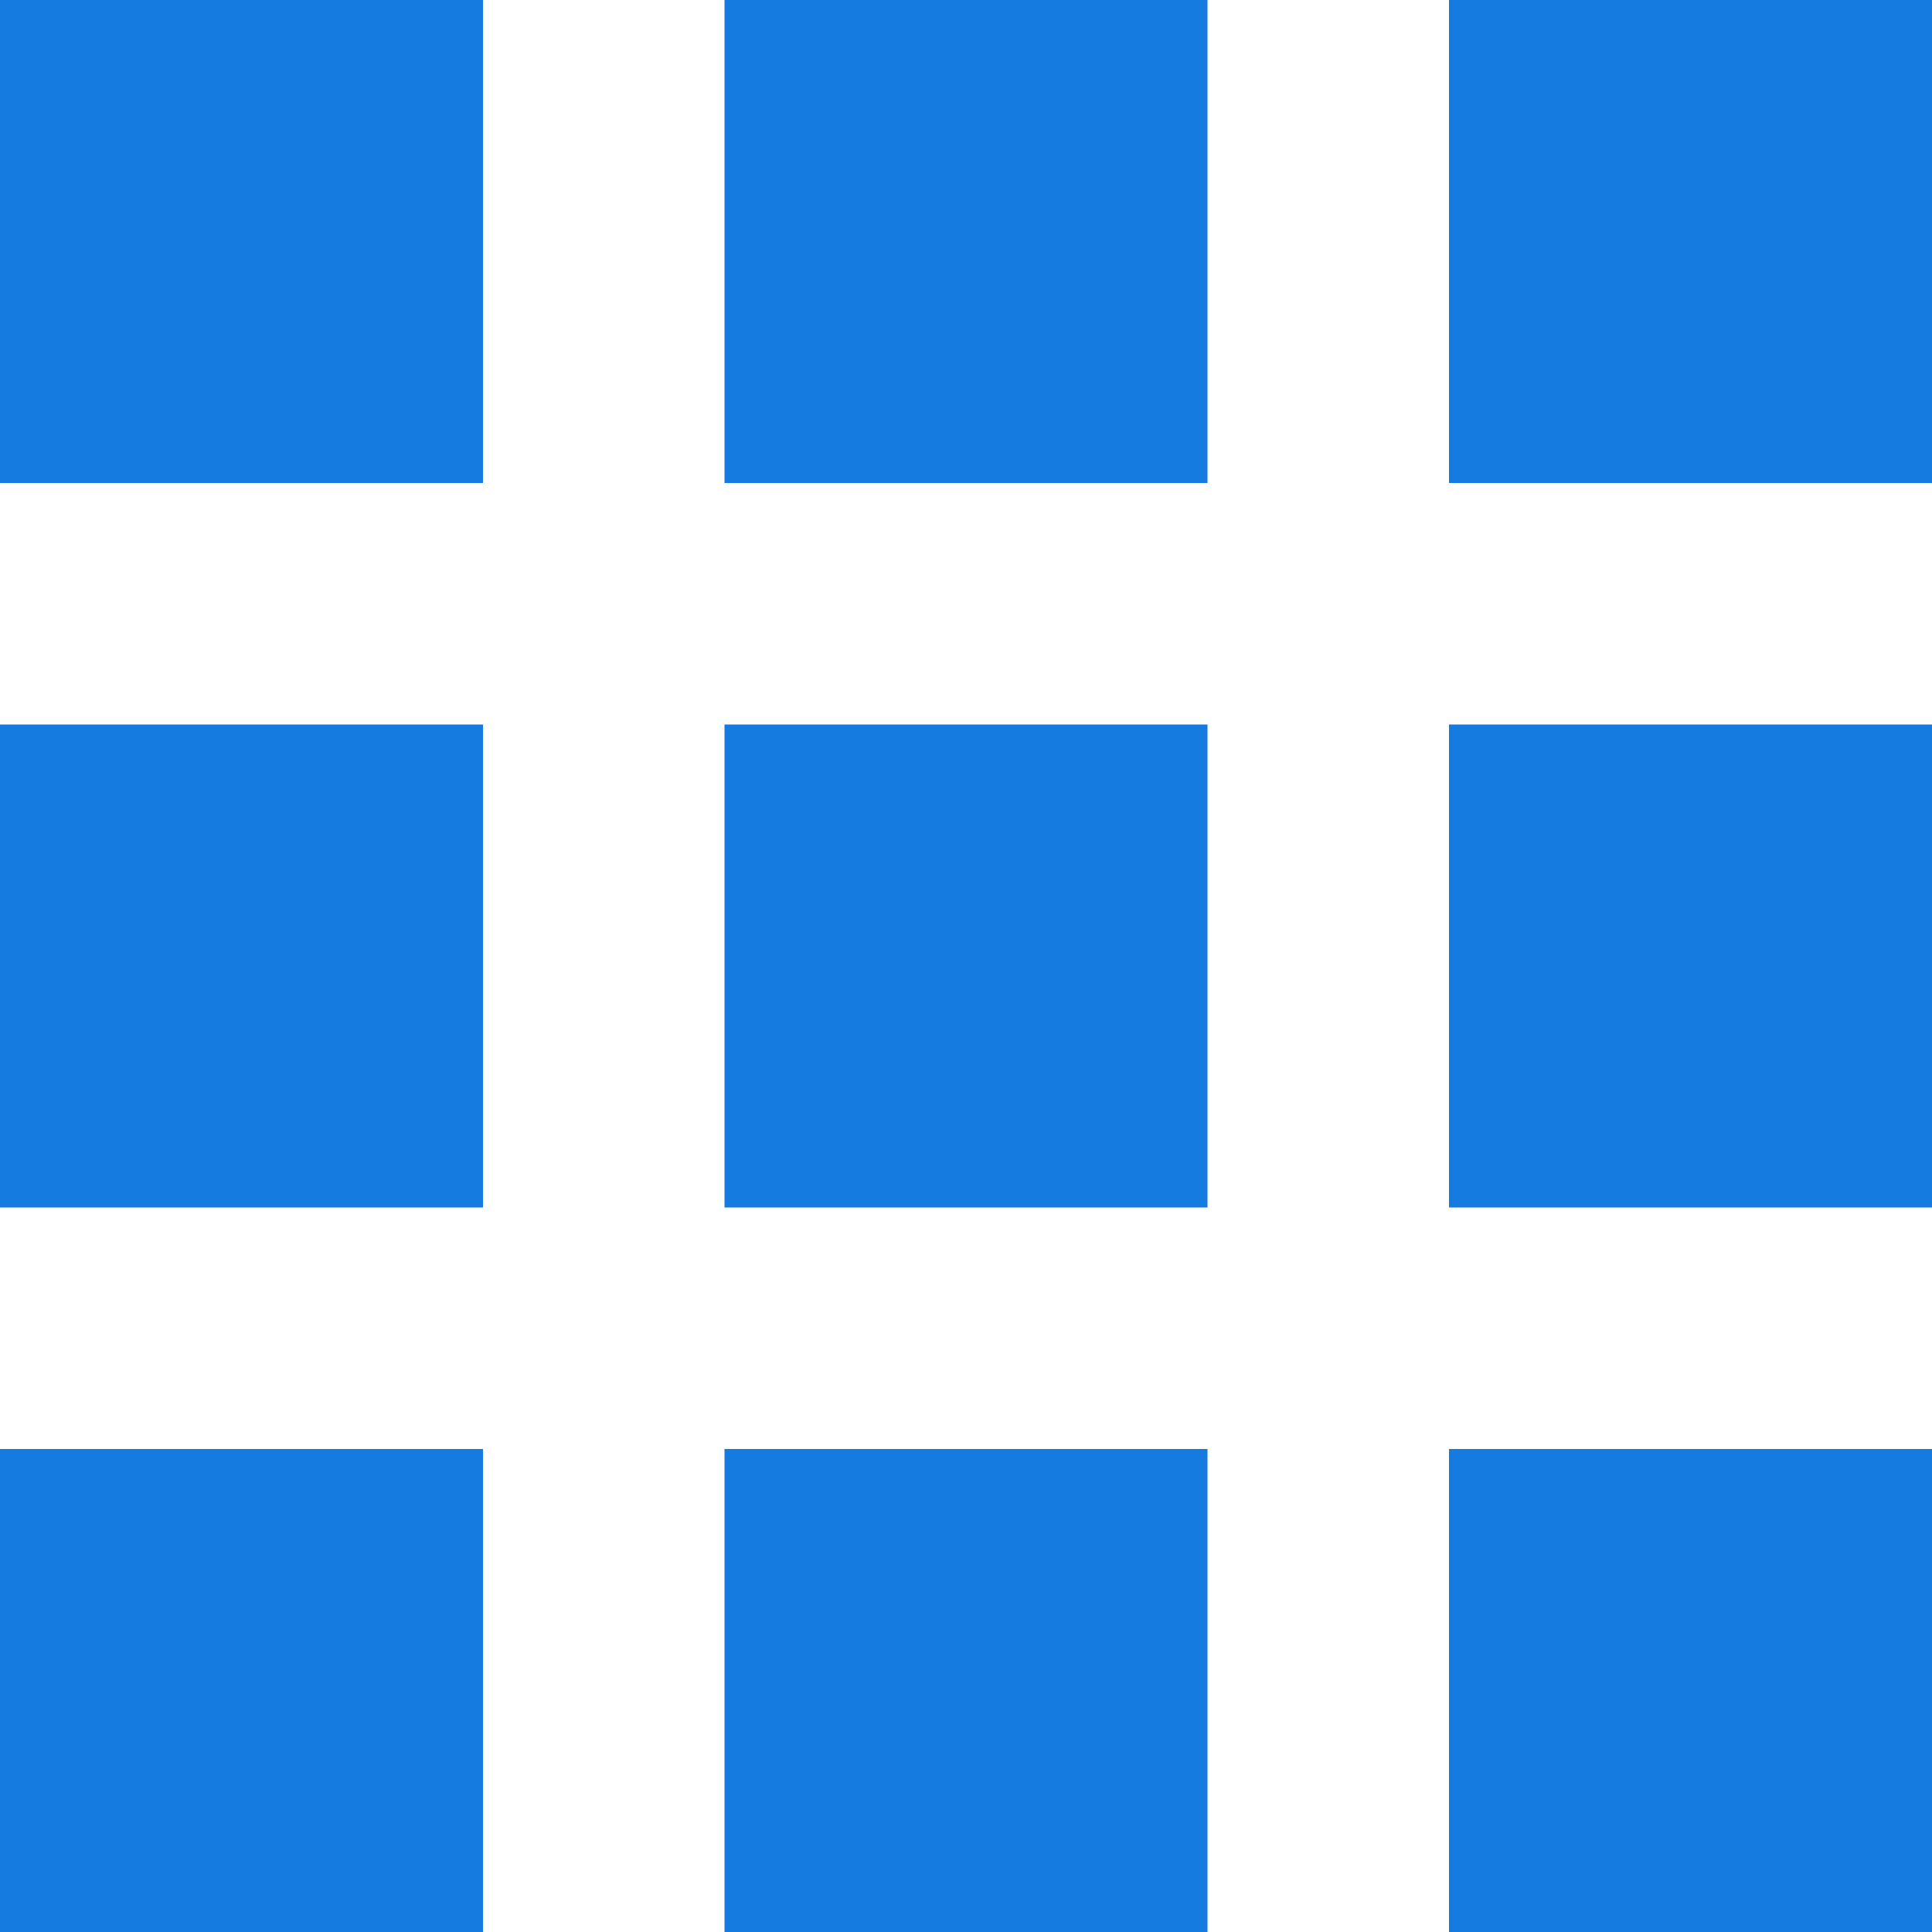
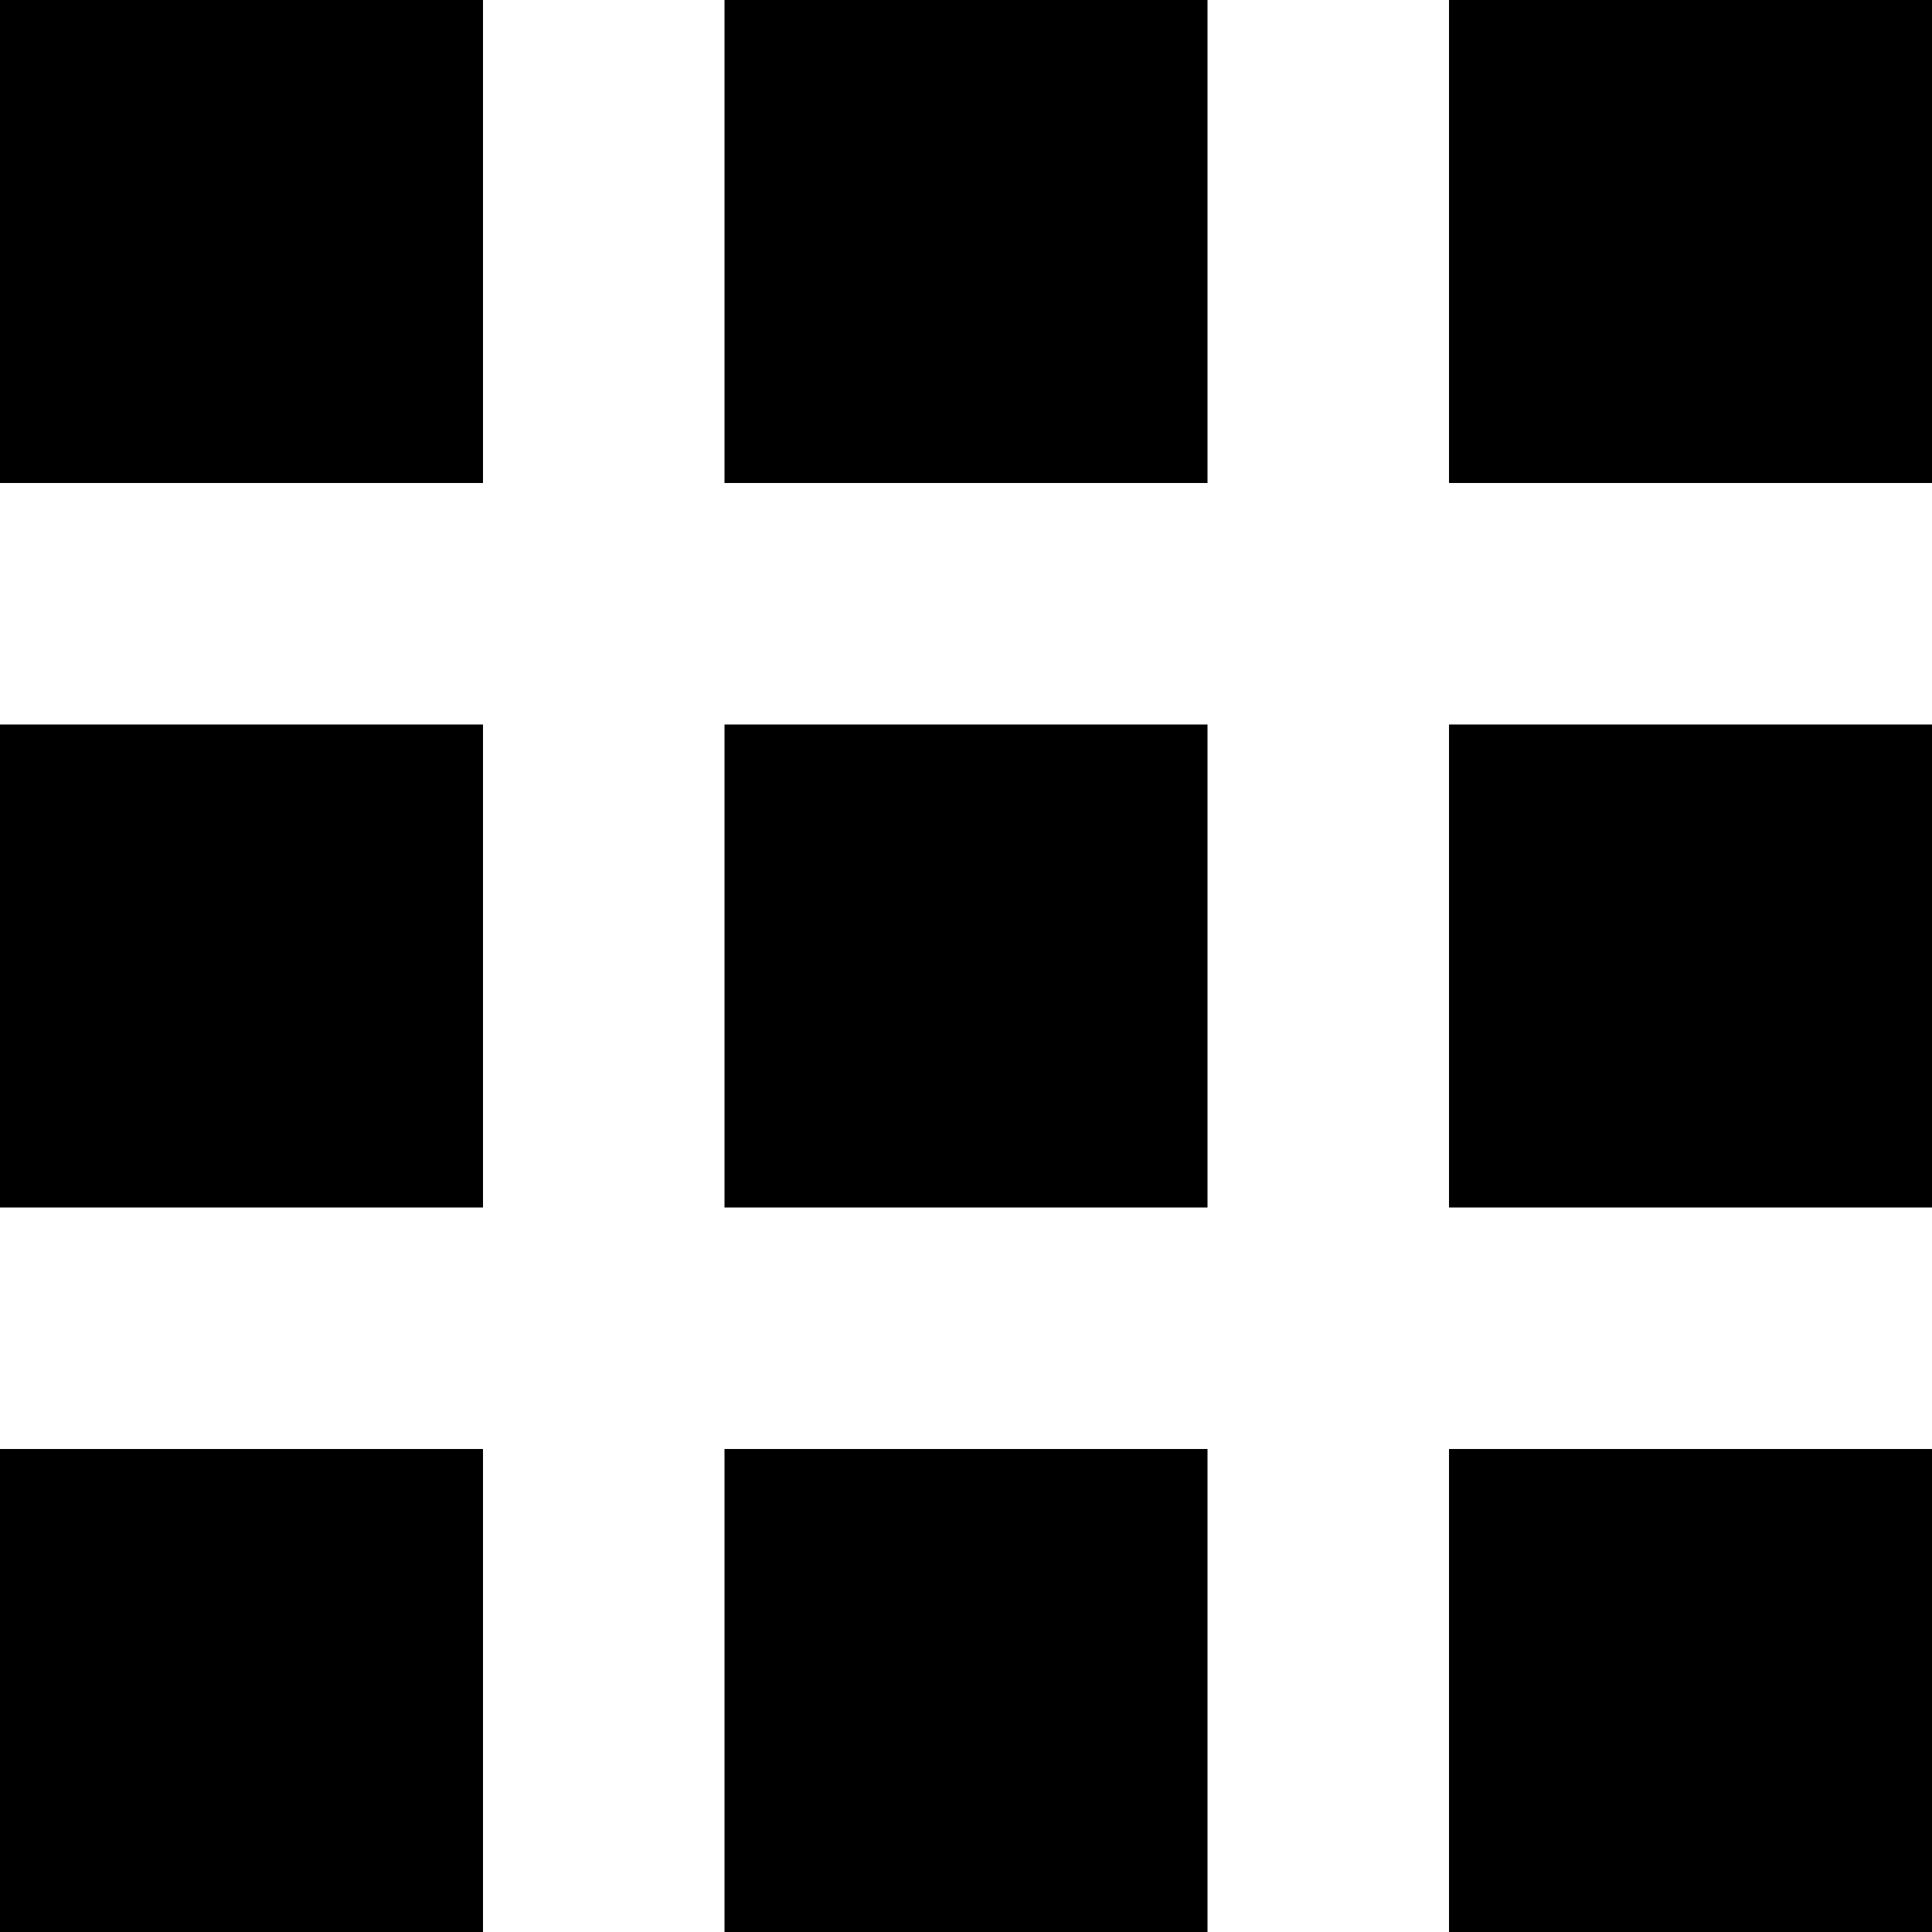
<svg xmlns="http://www.w3.org/2000/svg" width="16px" height="16px" viewBox="0 0 16 16" version="1.1">
  <g id="页面-1" stroke="none" stroke-width="1" fill="none" fill-rule="evenodd">
-     <g id="launchpad" fill="#167BE0" fill-rule="nonzero">
+     <g id="launchpad" fill="currentColor" fill-rule="nonzero">
      <g id="编组">
        <rect id="矩形备份-15" x="0" y="0" width="4" height="4" />
        <rect id="矩形备份-16" x="0" y="6" width="4" height="4" />
        <rect id="矩形备份-17" x="6" y="0" width="4" height="4" />
        <rect id="矩形备份-18" x="6" y="6" width="4" height="4" />
        <rect id="矩形备份-19" x="12" y="0" width="4" height="4" />
        <rect id="矩形备份-20" x="12" y="6" width="4" height="4" />
        <rect id="矩形备份-21" x="0" y="12" width="4" height="4" />
        <rect id="矩形备份-22" x="6" y="12" width="4" height="4" />
        <rect id="矩形备份-23" x="12" y="12" width="4" height="4" />
      </g>
    </g>
  </g>
</svg>
